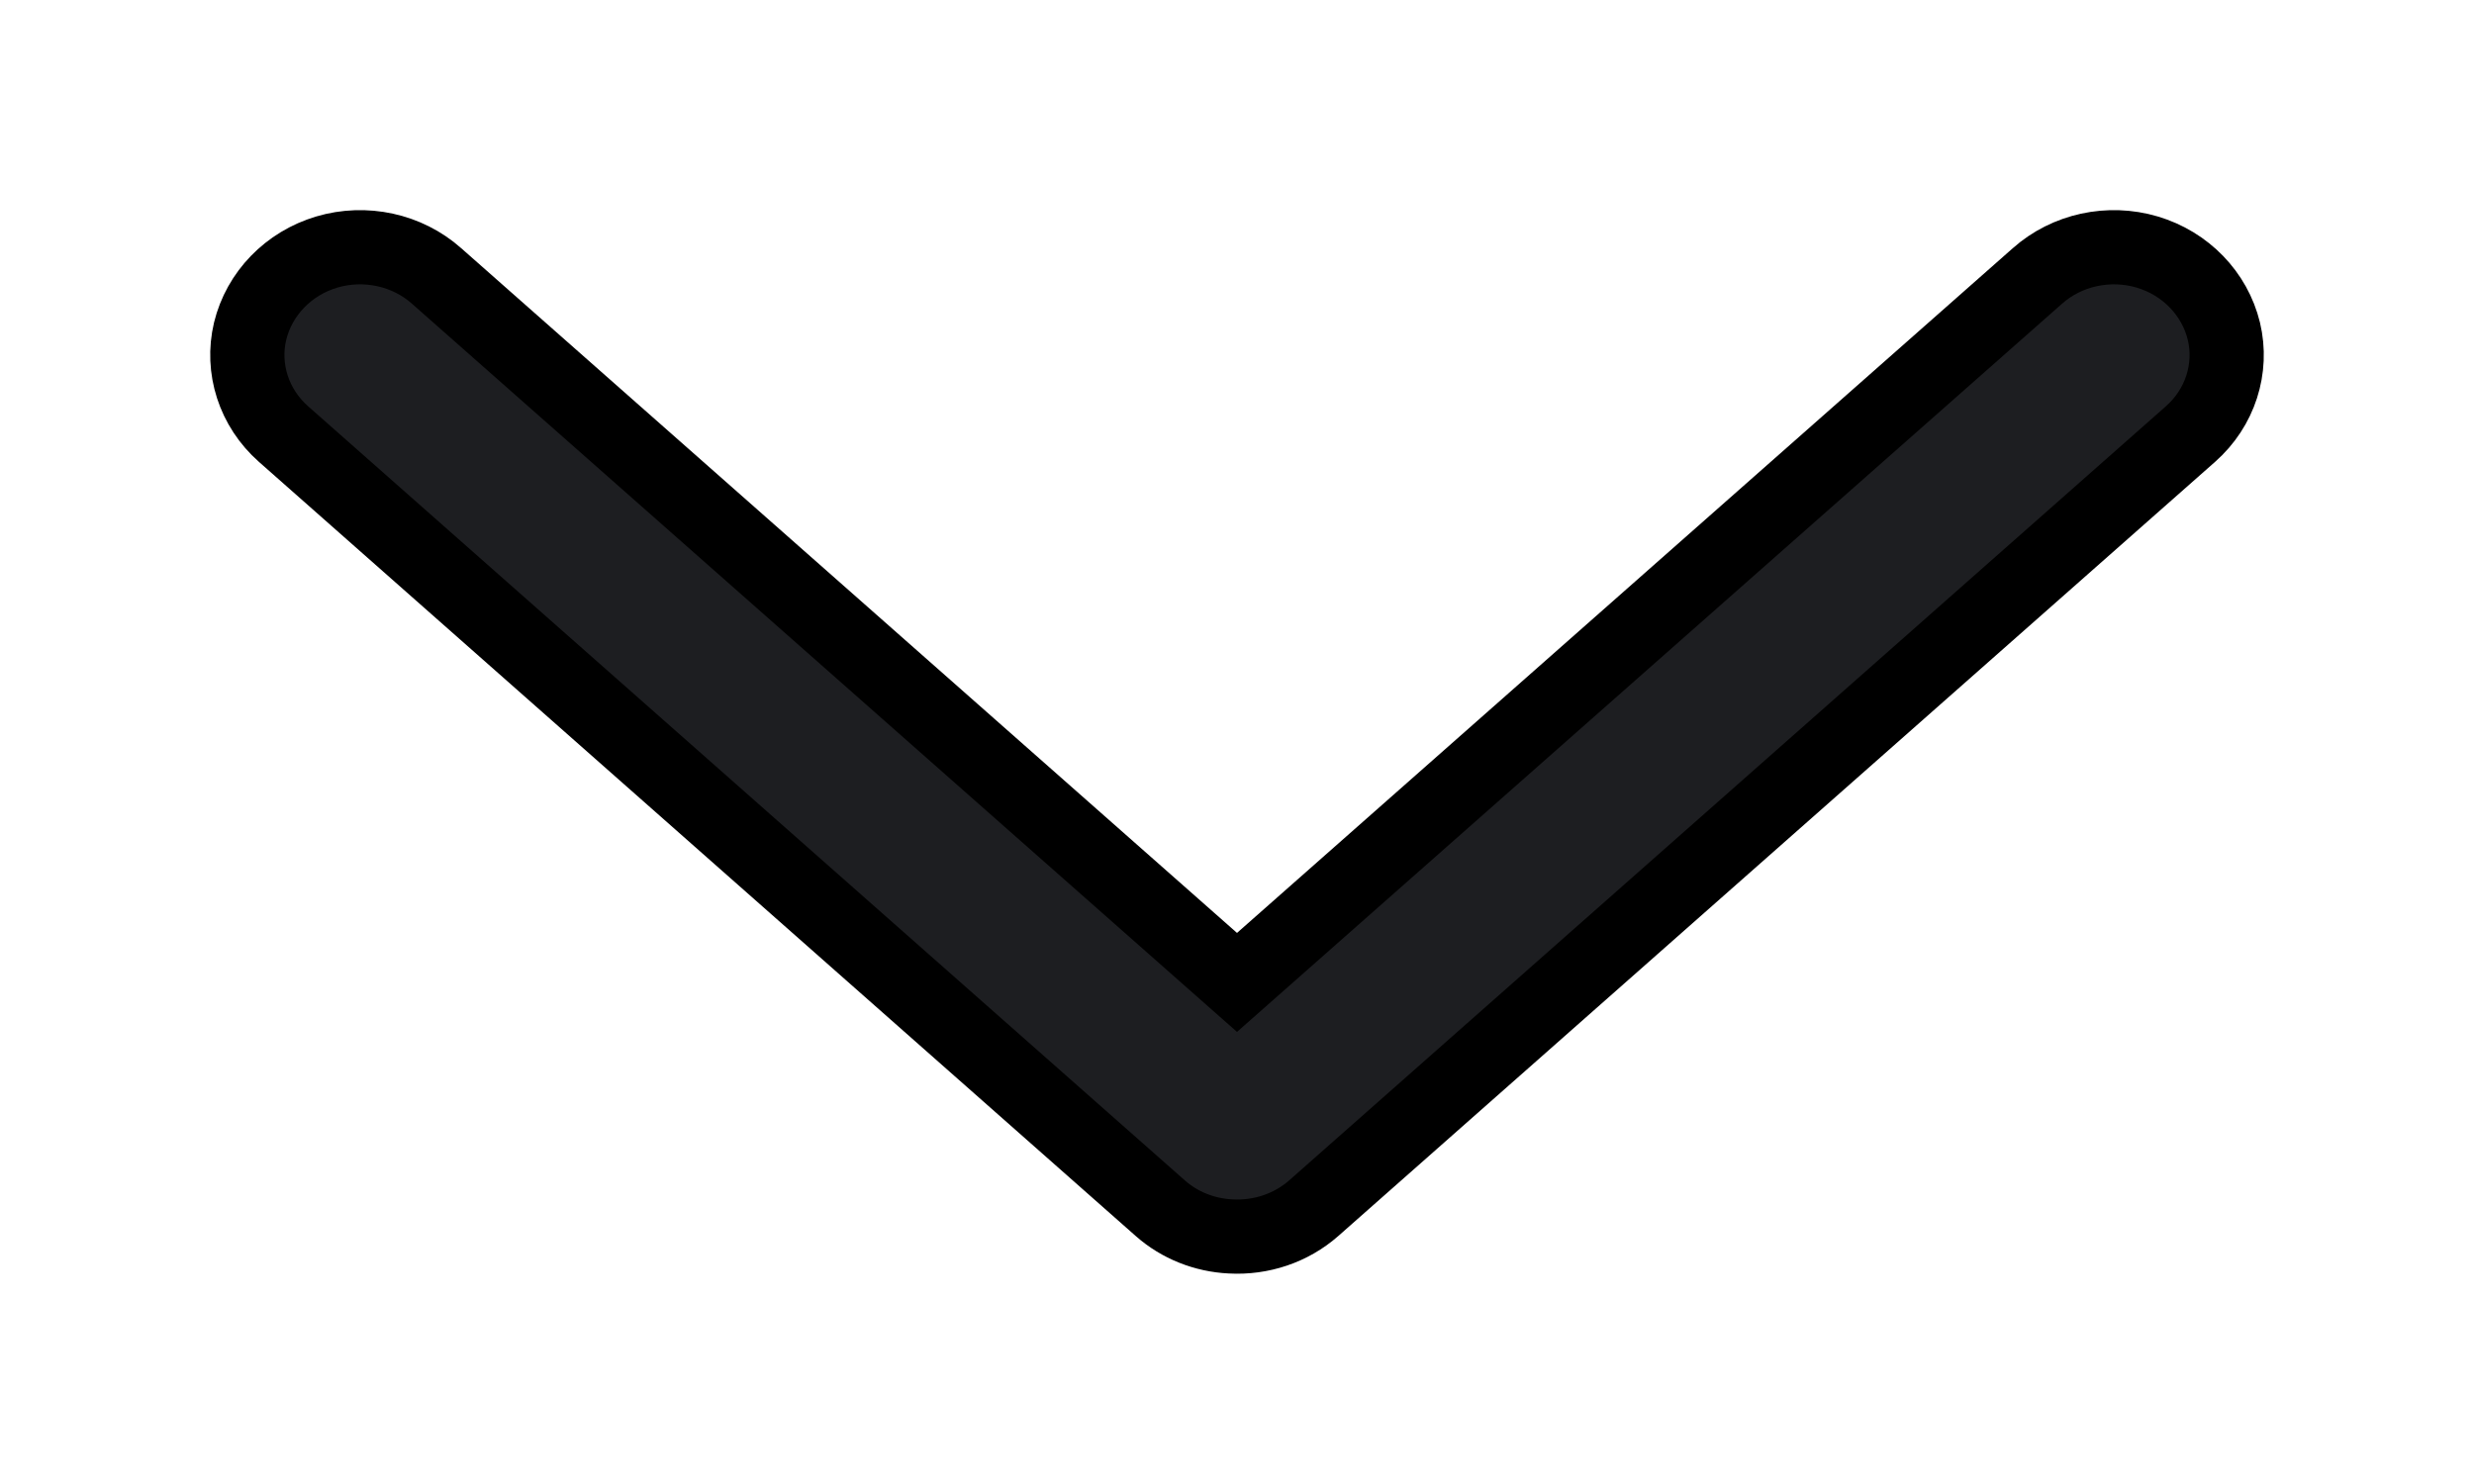
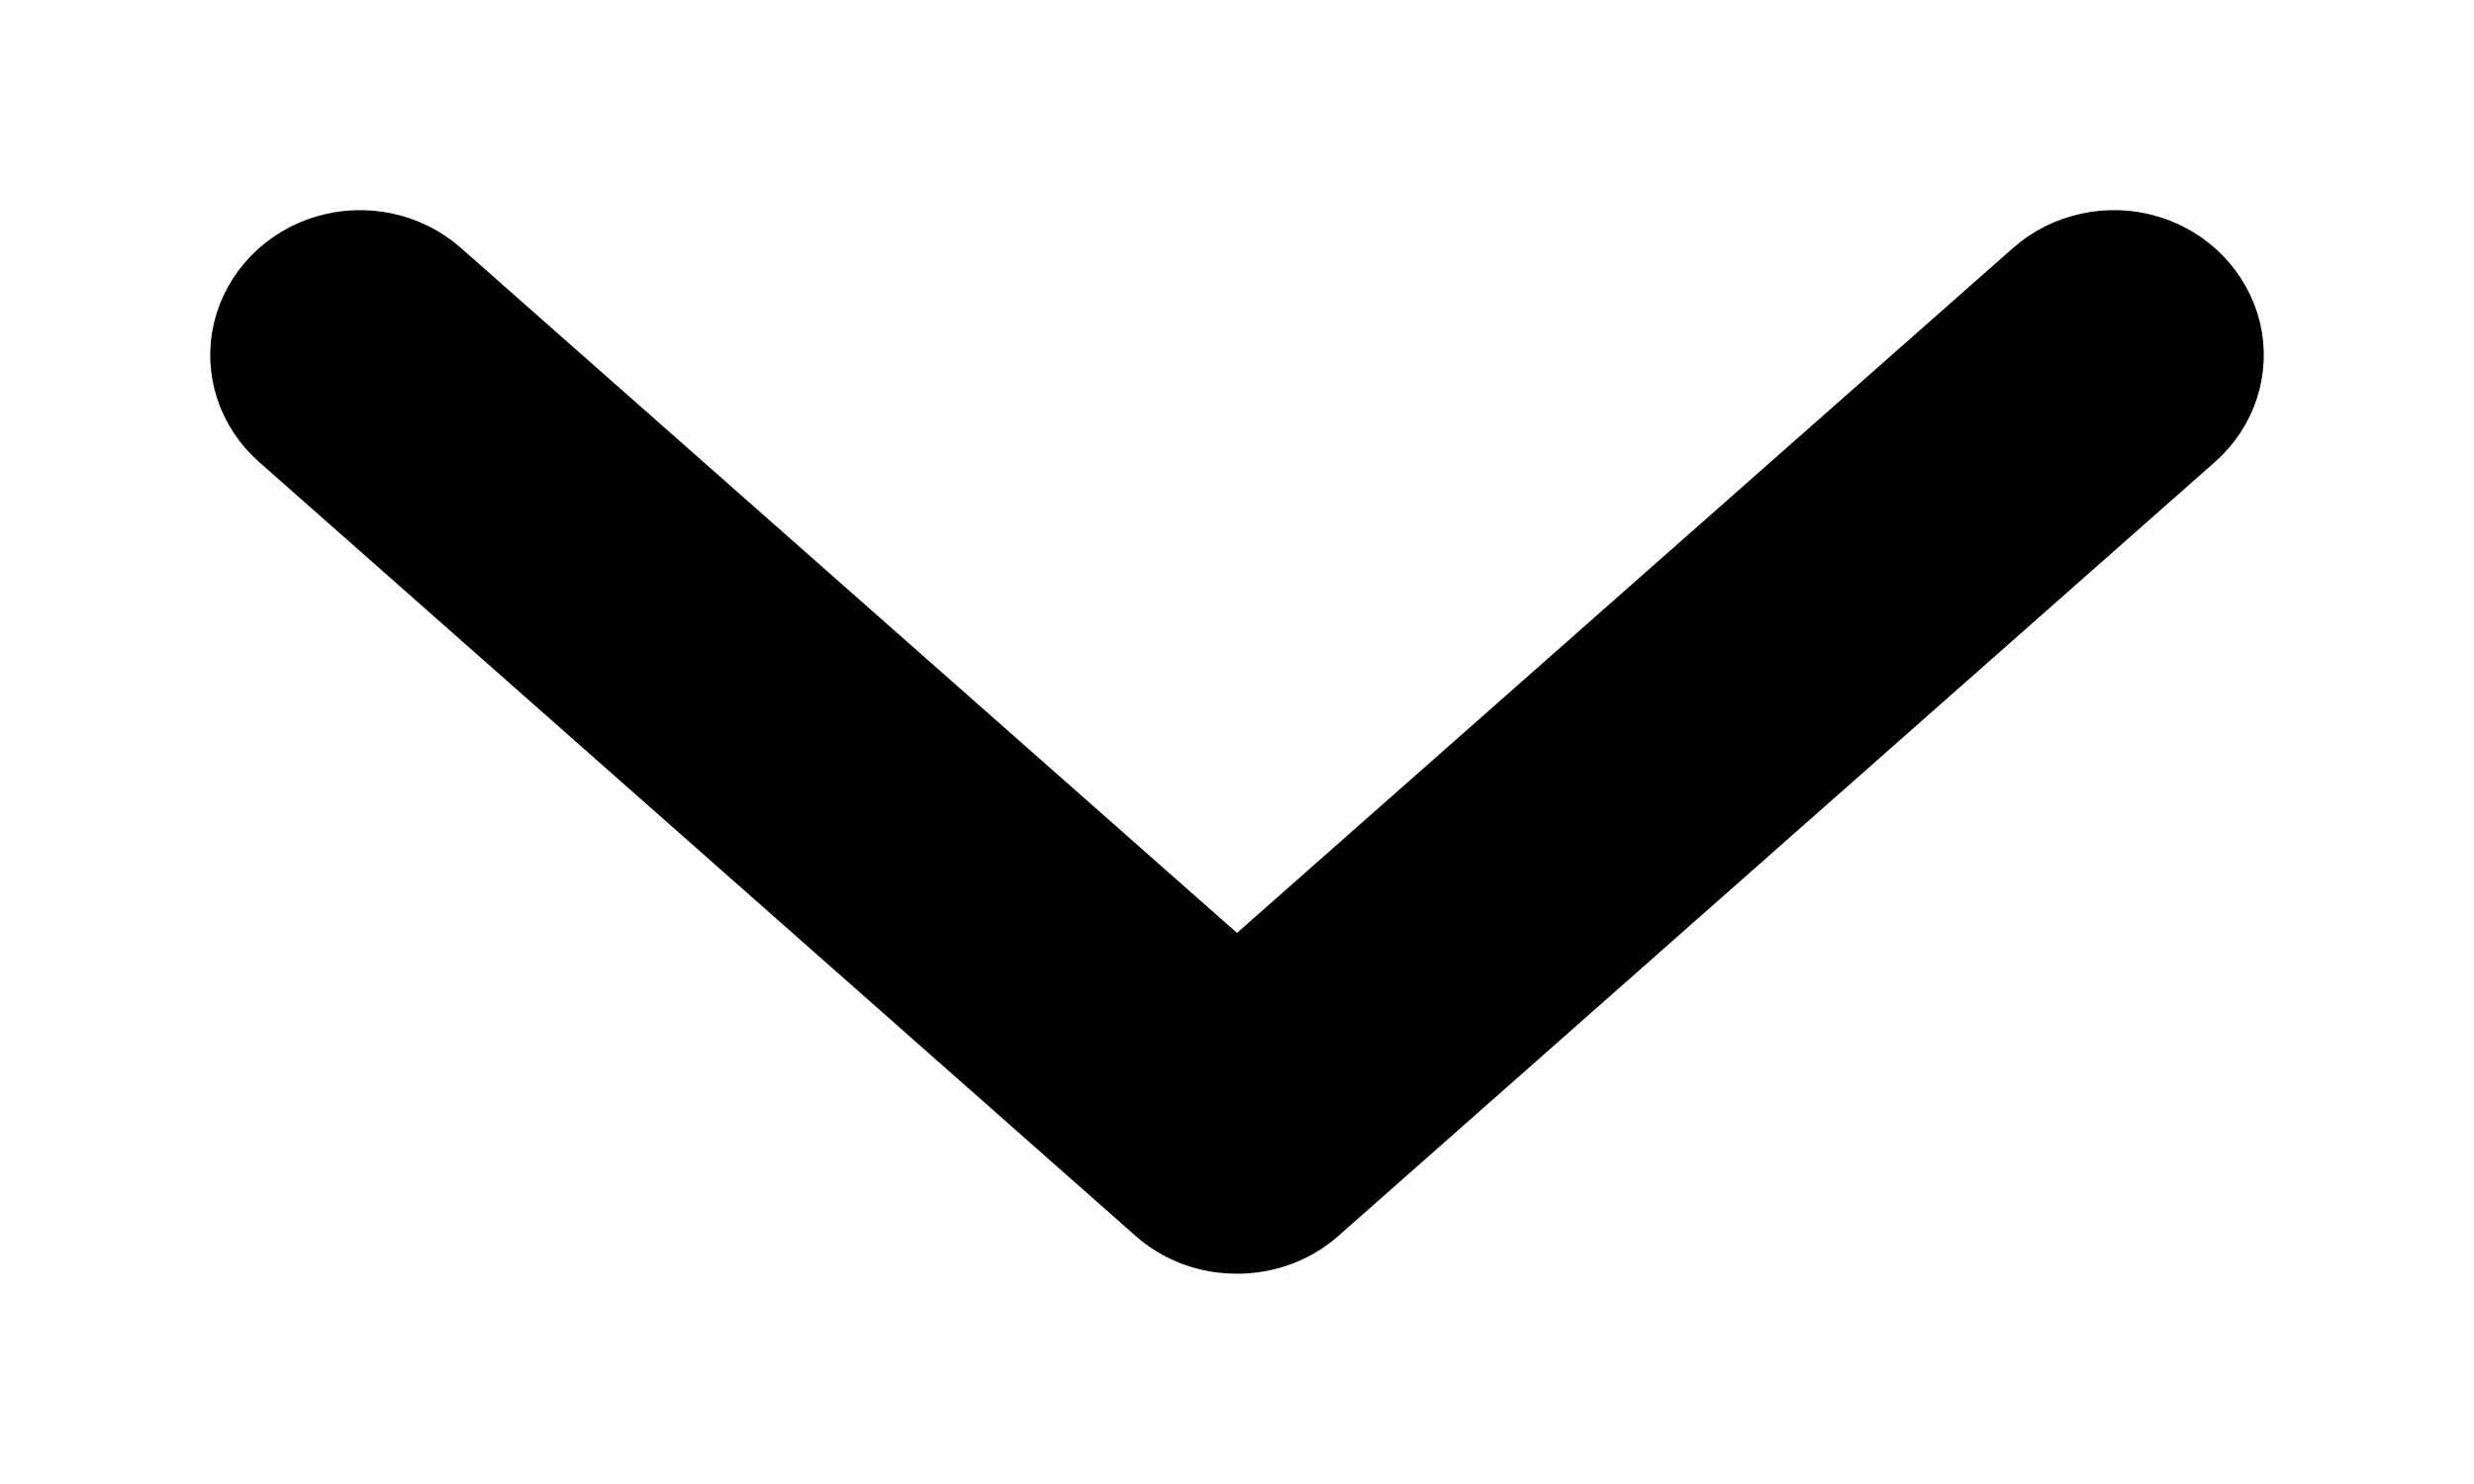
<svg xmlns="http://www.w3.org/2000/svg" viewBox="0 0 10 6" fill="none">
-   <path fill-rule="evenodd" clip-rule="evenodd" d="M4.974 4.999C4.869 4.994 4.768 4.954 4.69 4.885L1.146 1.755C1.026 1.649 0.975 1.49 1.011 1.339C1.048 1.187 1.166 1.065 1.321 1.019C1.476 0.973 1.646 1.01 1.765 1.116L5 3.972L8.235 1.116C8.354 1.01 8.524 0.973 8.679 1.019C8.834 1.065 8.952 1.187 8.989 1.339C9.025 1.49 8.974 1.649 8.854 1.755L5.31 4.885C5.219 4.965 5.098 5.006 4.974 4.999Z" fill="#1D1E21" stroke="black" stroke-width="0.3" />
+   <path fill-rule="evenodd" clip-rule="evenodd" d="M4.974 4.999C4.869 4.994 4.768 4.954 4.69 4.885L1.146 1.755C1.026 1.649 0.975 1.49 1.011 1.339C1.048 1.187 1.166 1.065 1.321 1.019C1.476 0.973 1.646 1.01 1.765 1.116L5 3.972L8.235 1.116C8.354 1.01 8.524 0.973 8.679 1.019C8.834 1.065 8.952 1.187 8.989 1.339C9.025 1.49 8.974 1.649 8.854 1.755L5.31 4.885C5.219 4.965 5.098 5.006 4.974 4.999Z" fill="#000000" stroke="black" stroke-width="0.3" />
</svg>
